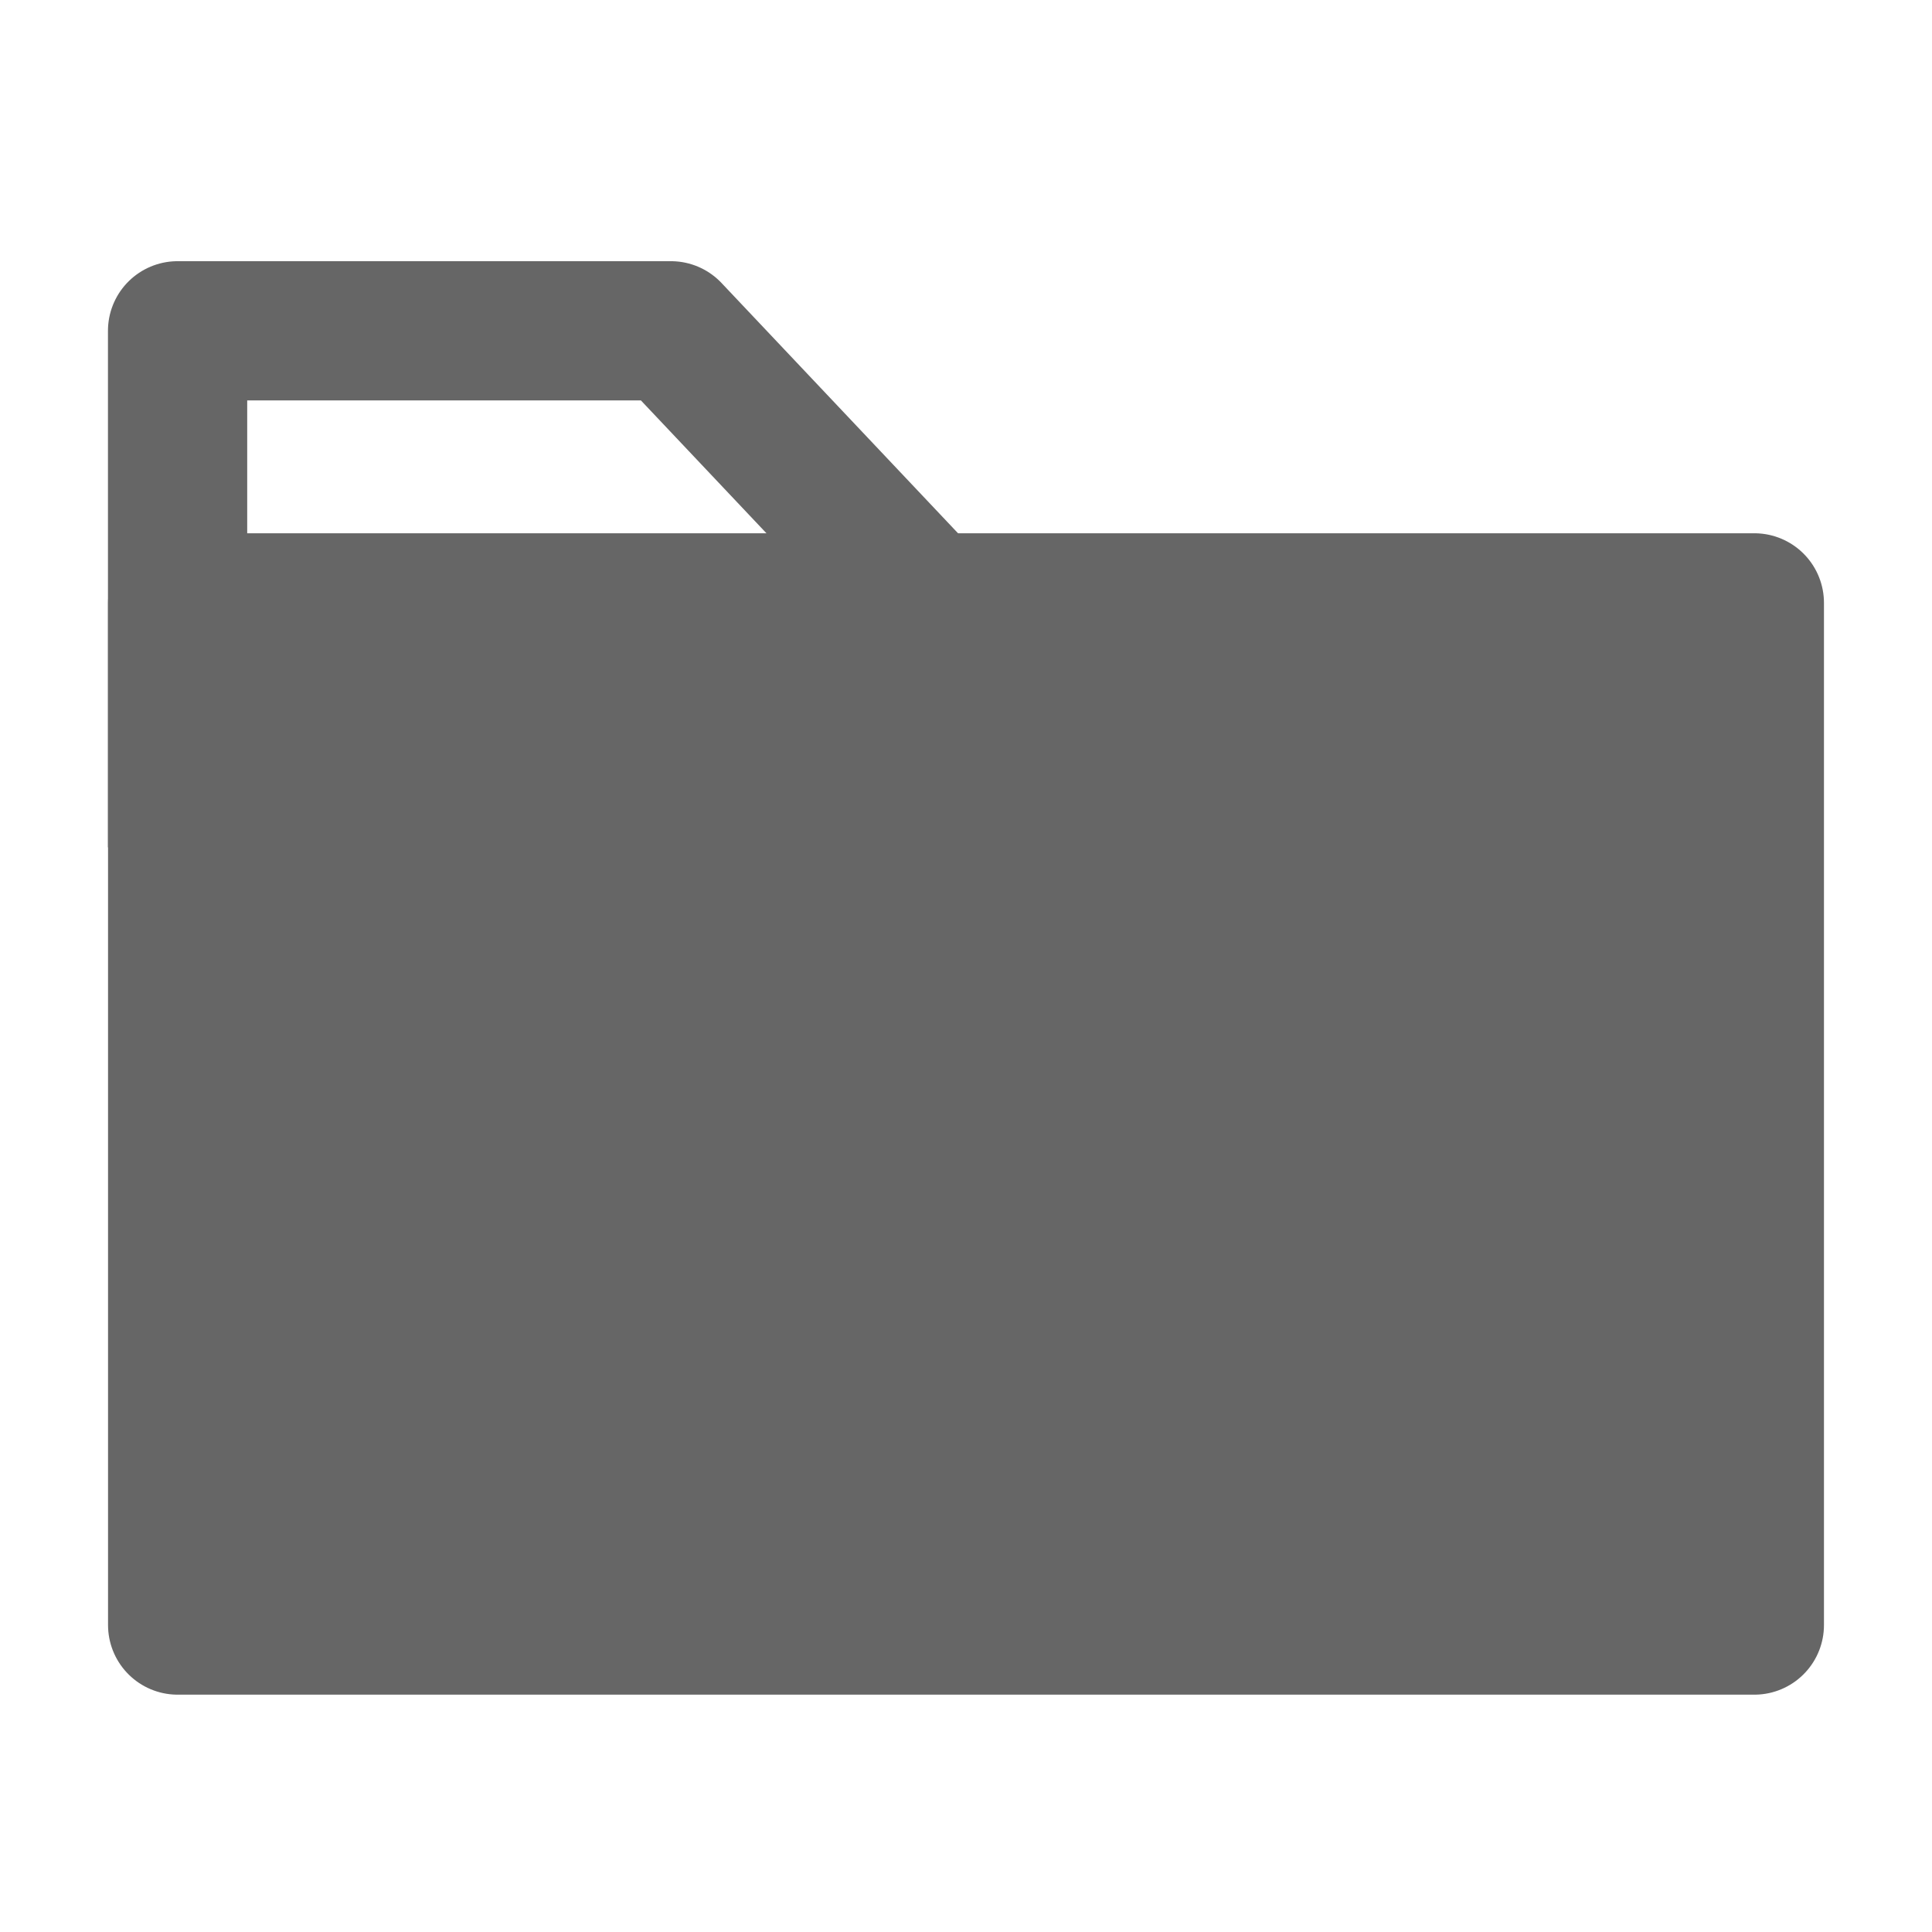
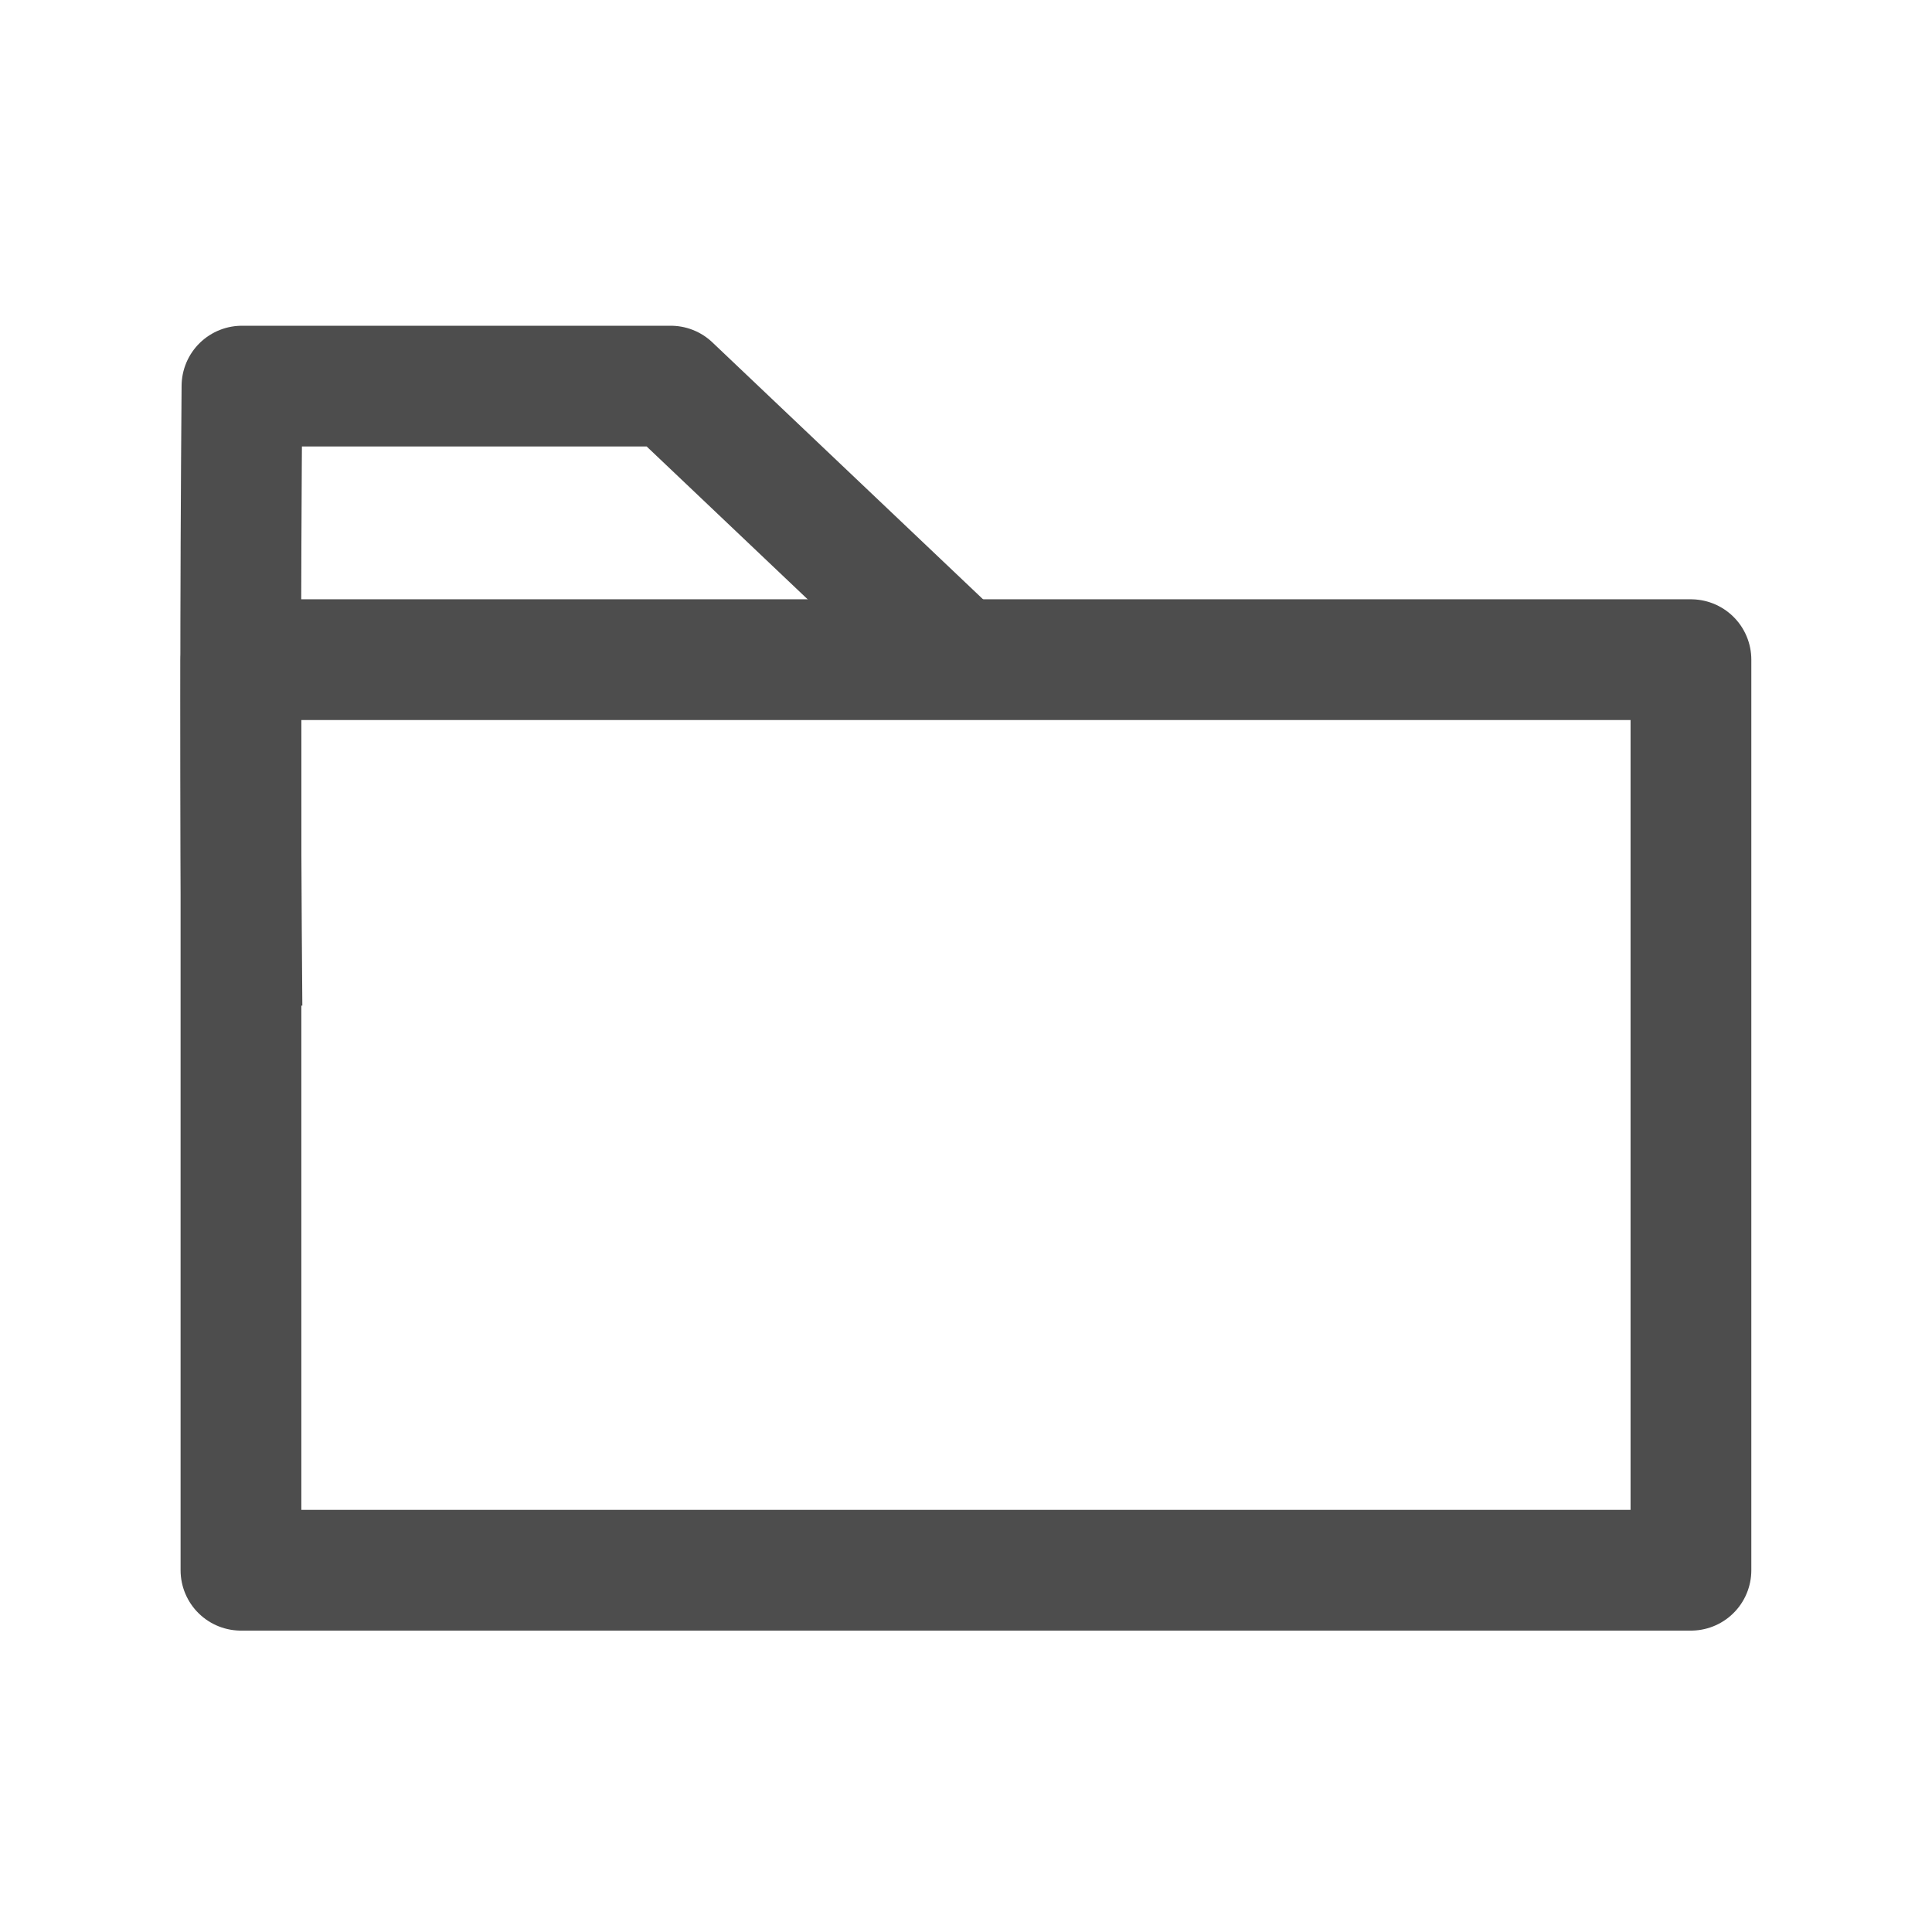
- <svg xmlns="http://www.w3.org/2000/svg" width="100" height="100" viewBox="0 0 26.458 26.458" version="1.1" id="svg8">
+ <svg xmlns="http://www.w3.org/2000/svg" id="svg8" version="1.1" viewBox="0 0 21.167 21.167" height="80" width="80">
  <defs id="defs2" />
-   <g id="layer1" transform="translate(0,-270.5417)">
-     <path style="fill:#666666;fill-opacity:1;stroke:#666666;stroke-width:1.907;stroke-linejoin:round;stroke-miterlimit:4;stroke-dasharray:none;stroke-opacity:1" d="M 2.433,278.798 H 24.025 v 13.998 H 2.433 Z" id="rect851" />
-     <path style="fill:none;stroke:#666666;stroke-width:1.907;stroke-linecap:butt;stroke-linejoin:round;stroke-miterlimit:4;stroke-dasharray:none;stroke-opacity:1" d="m 2.432,282.146 v -7.074 h 6.756 l 4.587,4.854" id="path853" />
+   <g transform="translate(0,-270.5417)" id="layer1">
+     <path id="path853" d="m 2.651,281.565 c -0.019,-2.221 -0.018,-4.509 0,-6.793 h 4.698 l 3.272,3.106" style="fill:none;stroke:#4d4d4d;stroke-width:1.323;stroke-linecap:butt;stroke-linejoin:round;stroke-miterlimit:4;stroke-dasharray:none;stroke-opacity:1;paint-order:normal" />
+   </g>
+   <g id="layer3">
+     <path id="rect851" d="M 2.64,277.769 H 18.526 v 9.976 H 2.64 Z" style="fill:none;fill-opacity:1;stroke:#4d4d4d;stroke-width:1.323;stroke-linejoin:round;stroke-miterlimit:4;stroke-dasharray:none;stroke-opacity:1" transform="translate(0,-270.5416)" />
  </g>
</svg>
